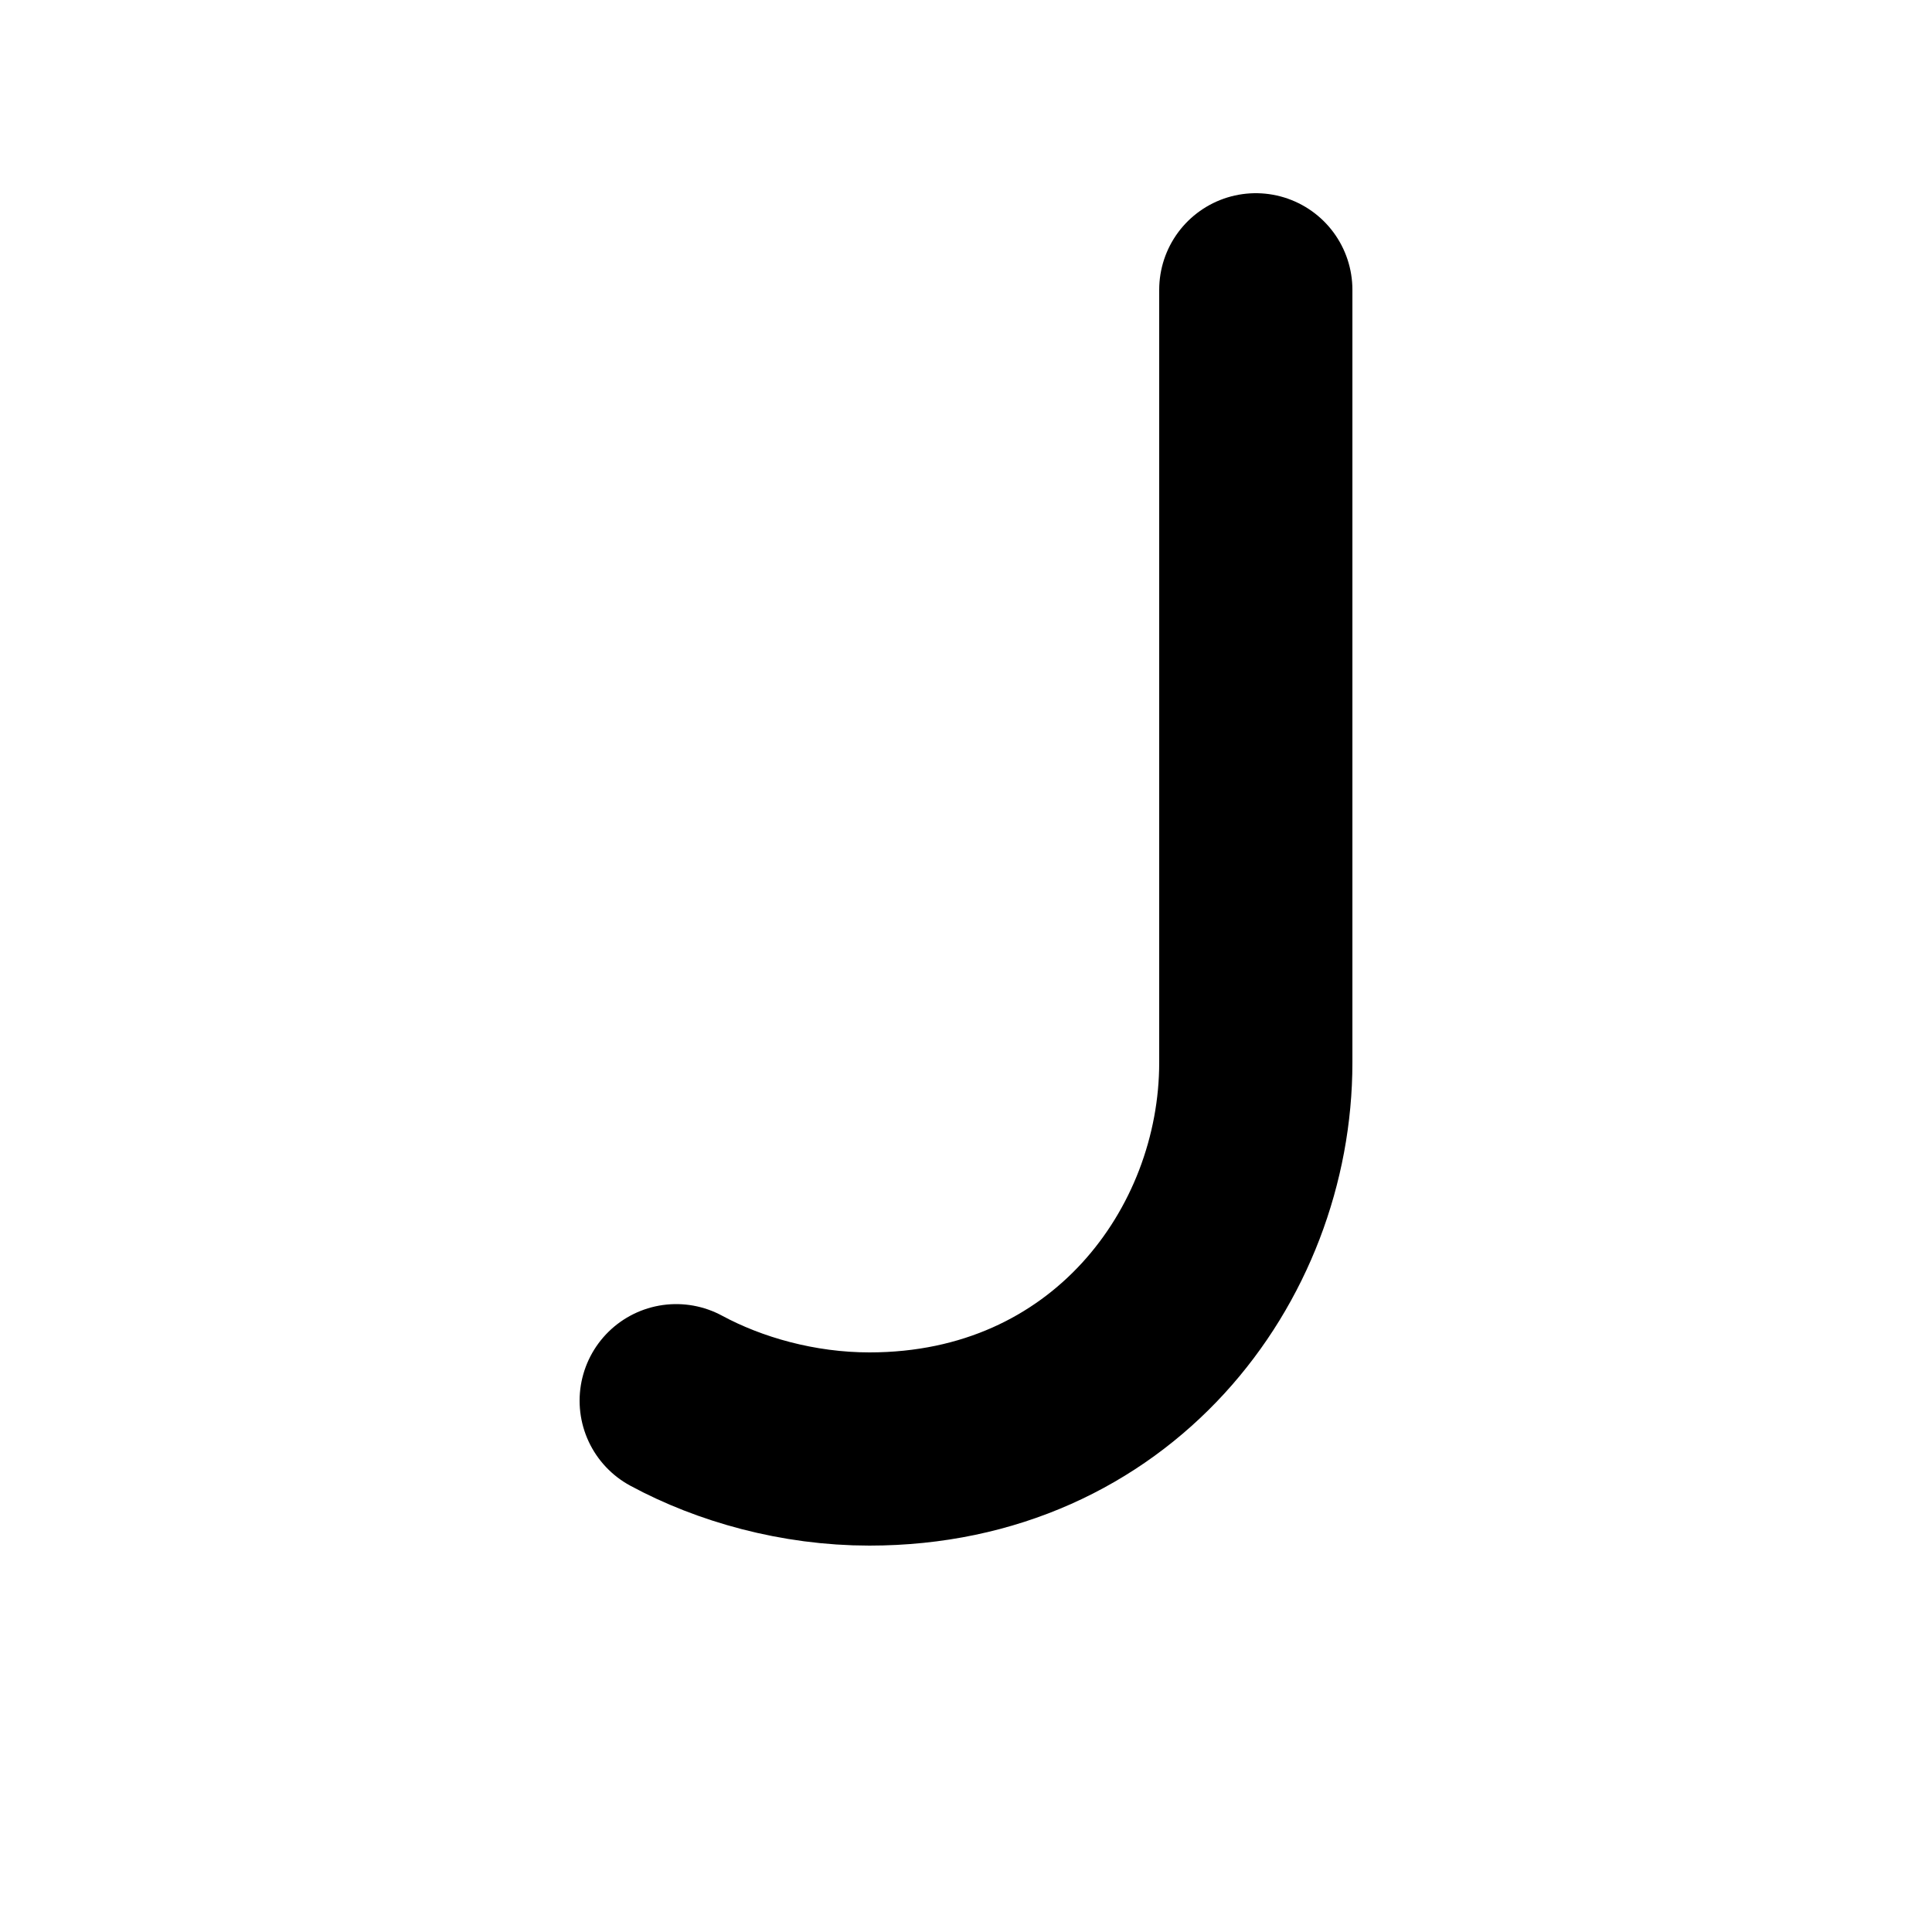
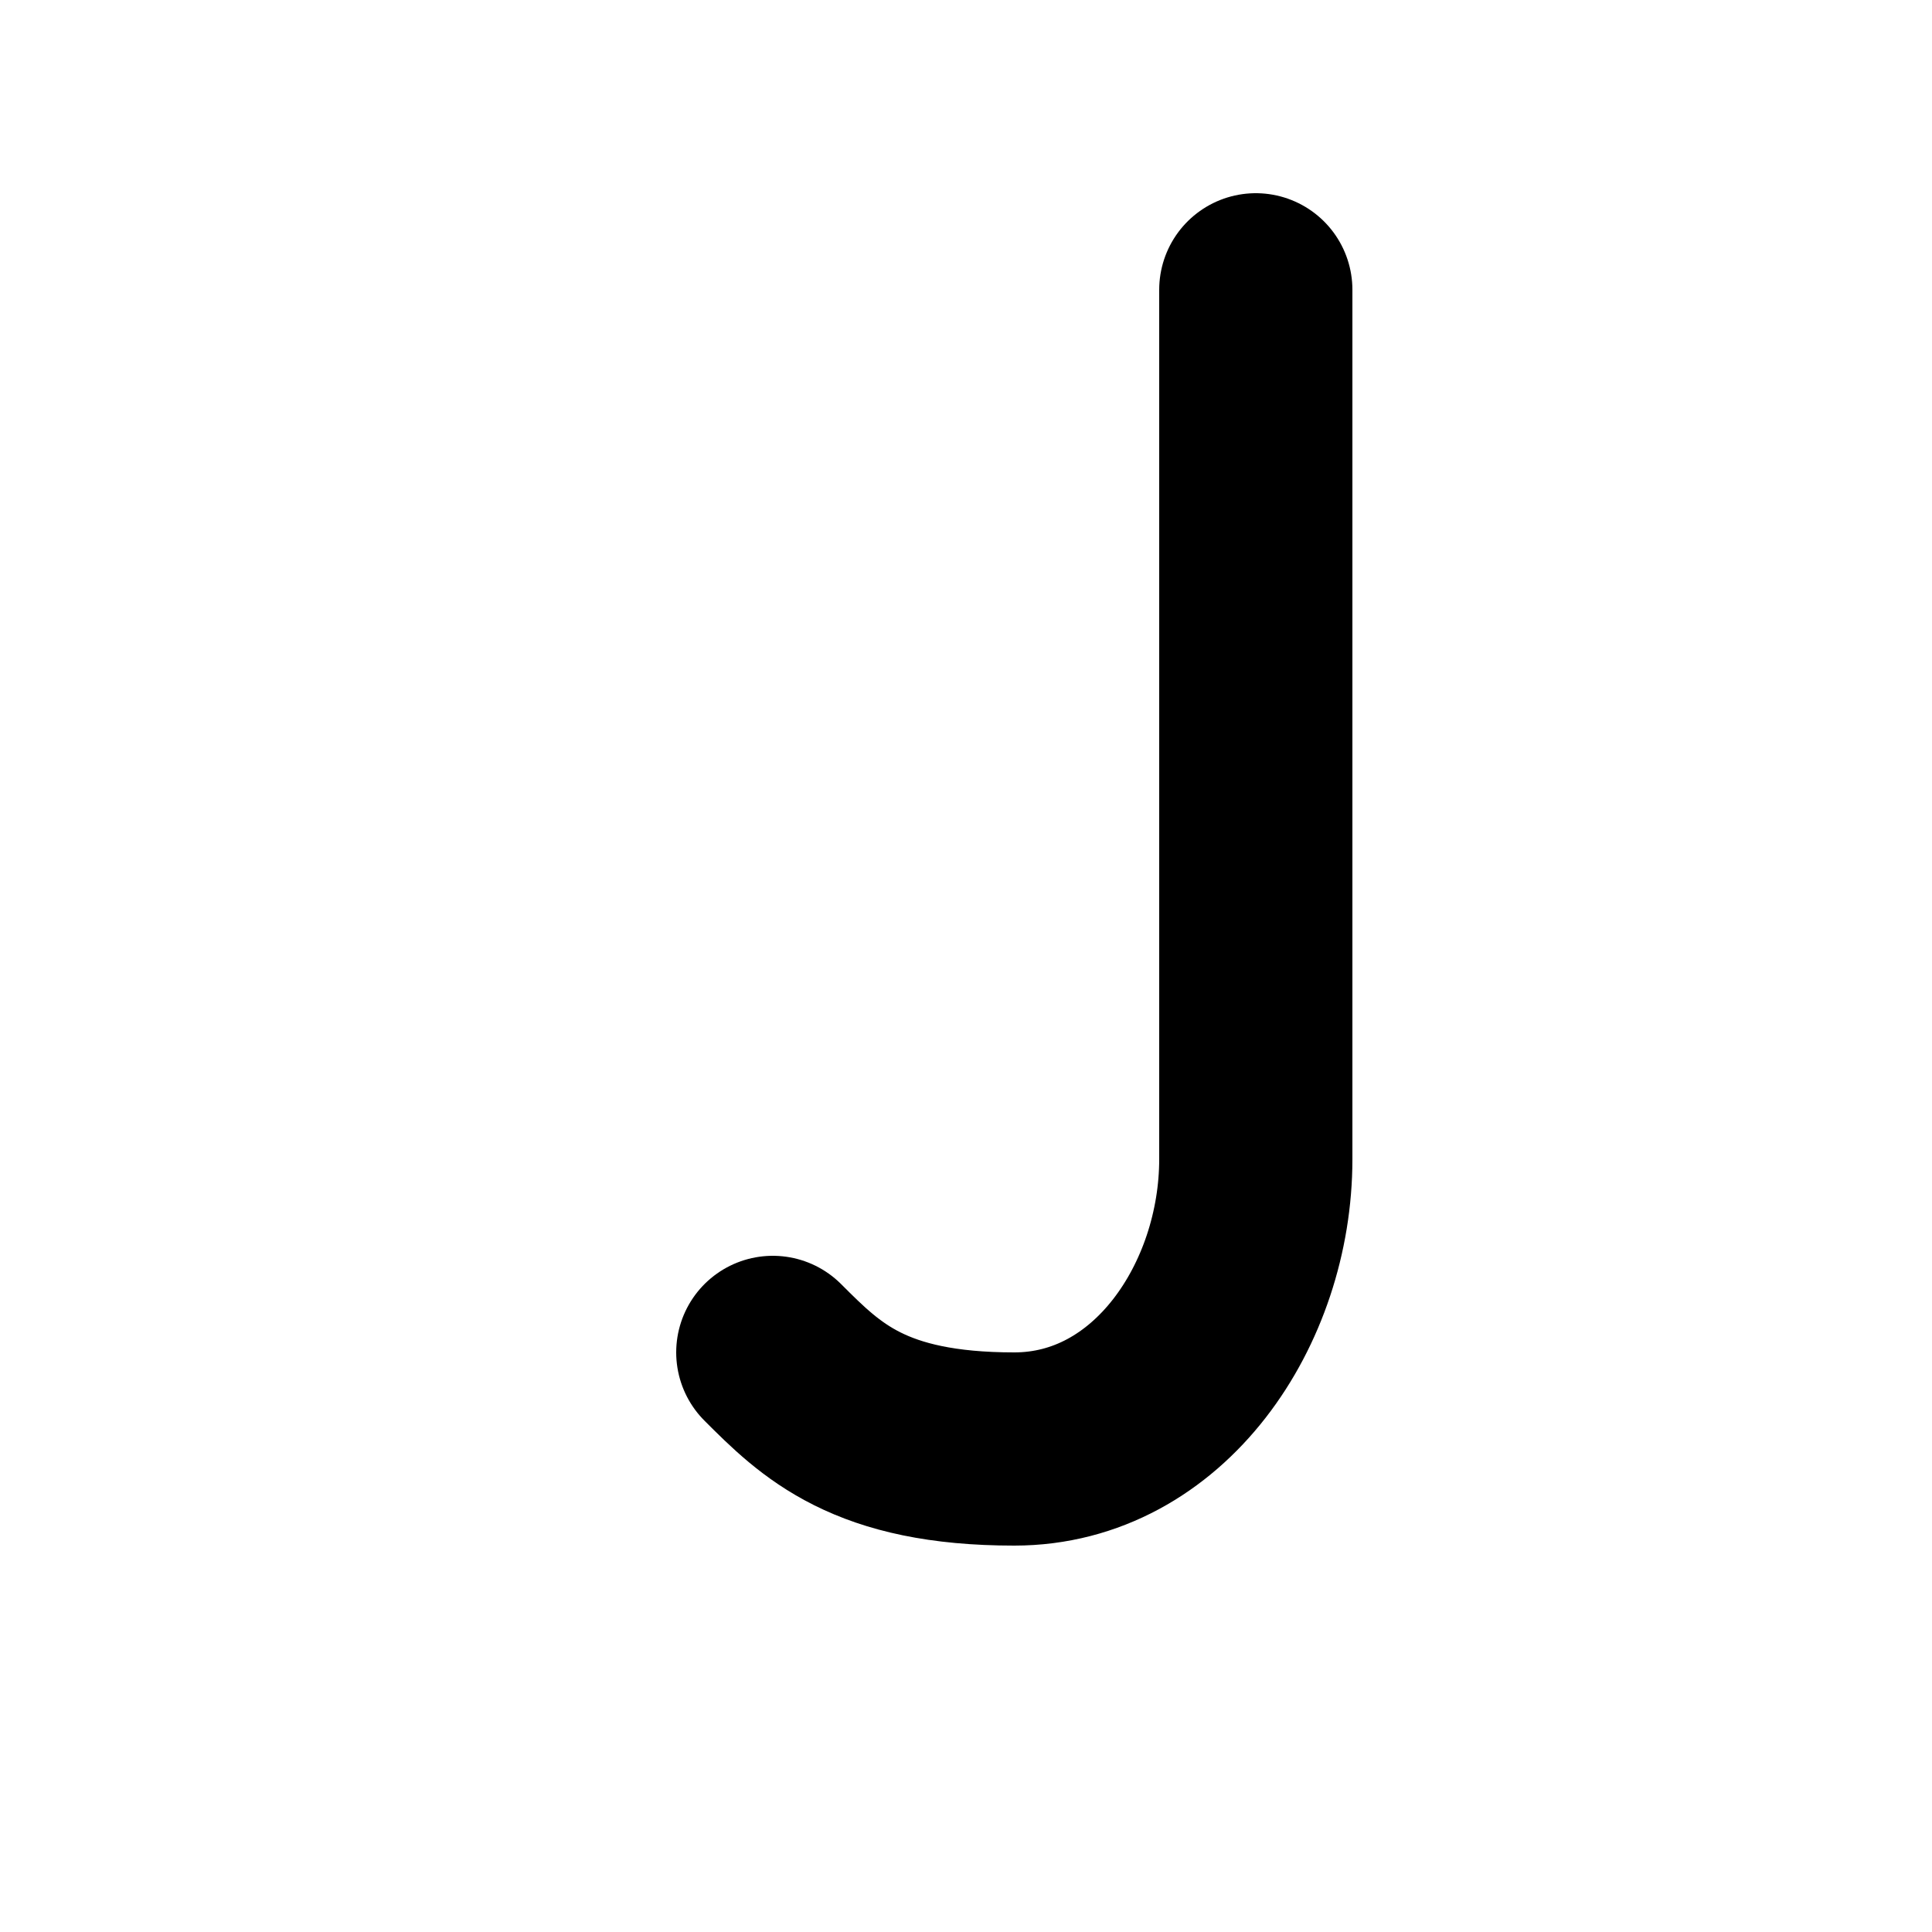
<svg xmlns="http://www.w3.org/2000/svg" width="1000" height="1000" viewBox="0 0 1000 1000" version="1.1" id="svg5">
  <defs id="defs2" />
  <g id="layer1">
-     <path style="opacity:1;fill:none;stroke:#000000;stroke-width:100;stroke-linecap:round;stroke-linejoin:round;stroke-dasharray:none;stroke-opacity:1" d="M 650,150 V 550 C 650,650 575,750 450,750 413.044,750 377.569,739.897 350,725" id="path4836" />
+     <path style="opacity:1;fill:none;stroke:#000000;stroke-width:100;stroke-linecap:round;stroke-linejoin:round;stroke-dasharray:none;stroke-opacity:1" d="m 650,150 v 450 c 0,75 -50,150 -125,150 -75,0 -100,-25 -125,-50" id="path4836" />
  </g>
</svg>
